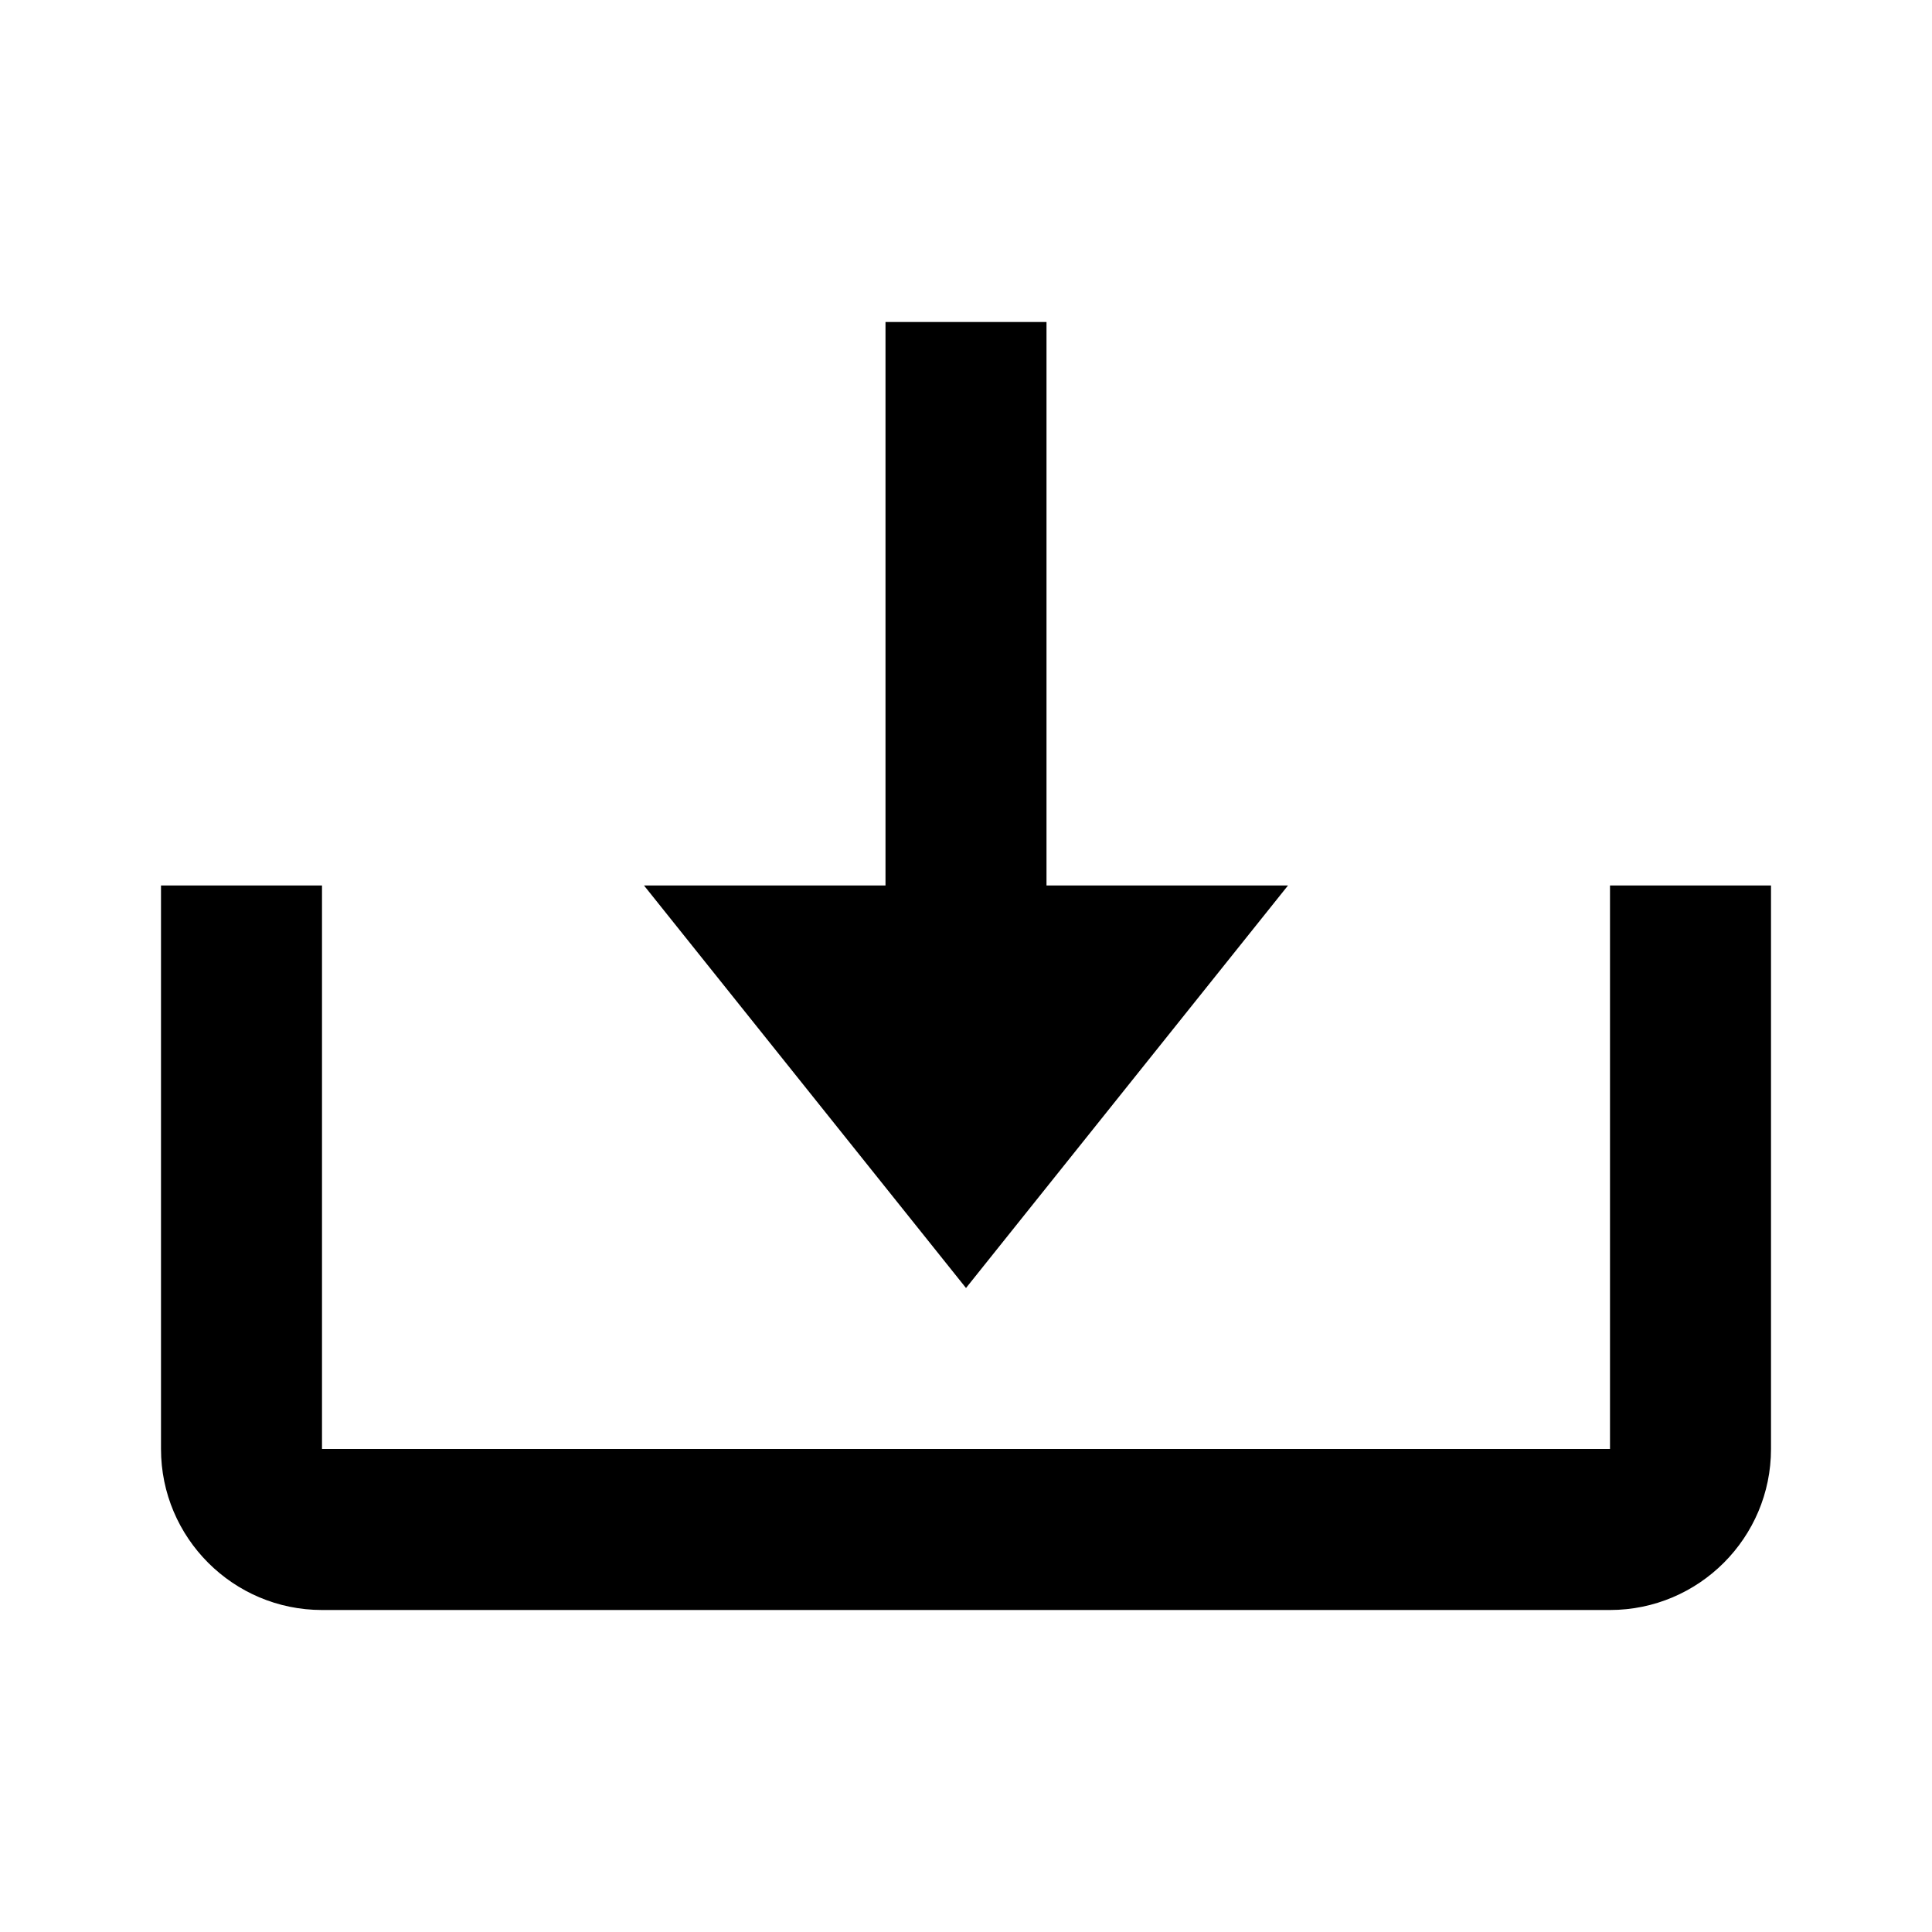
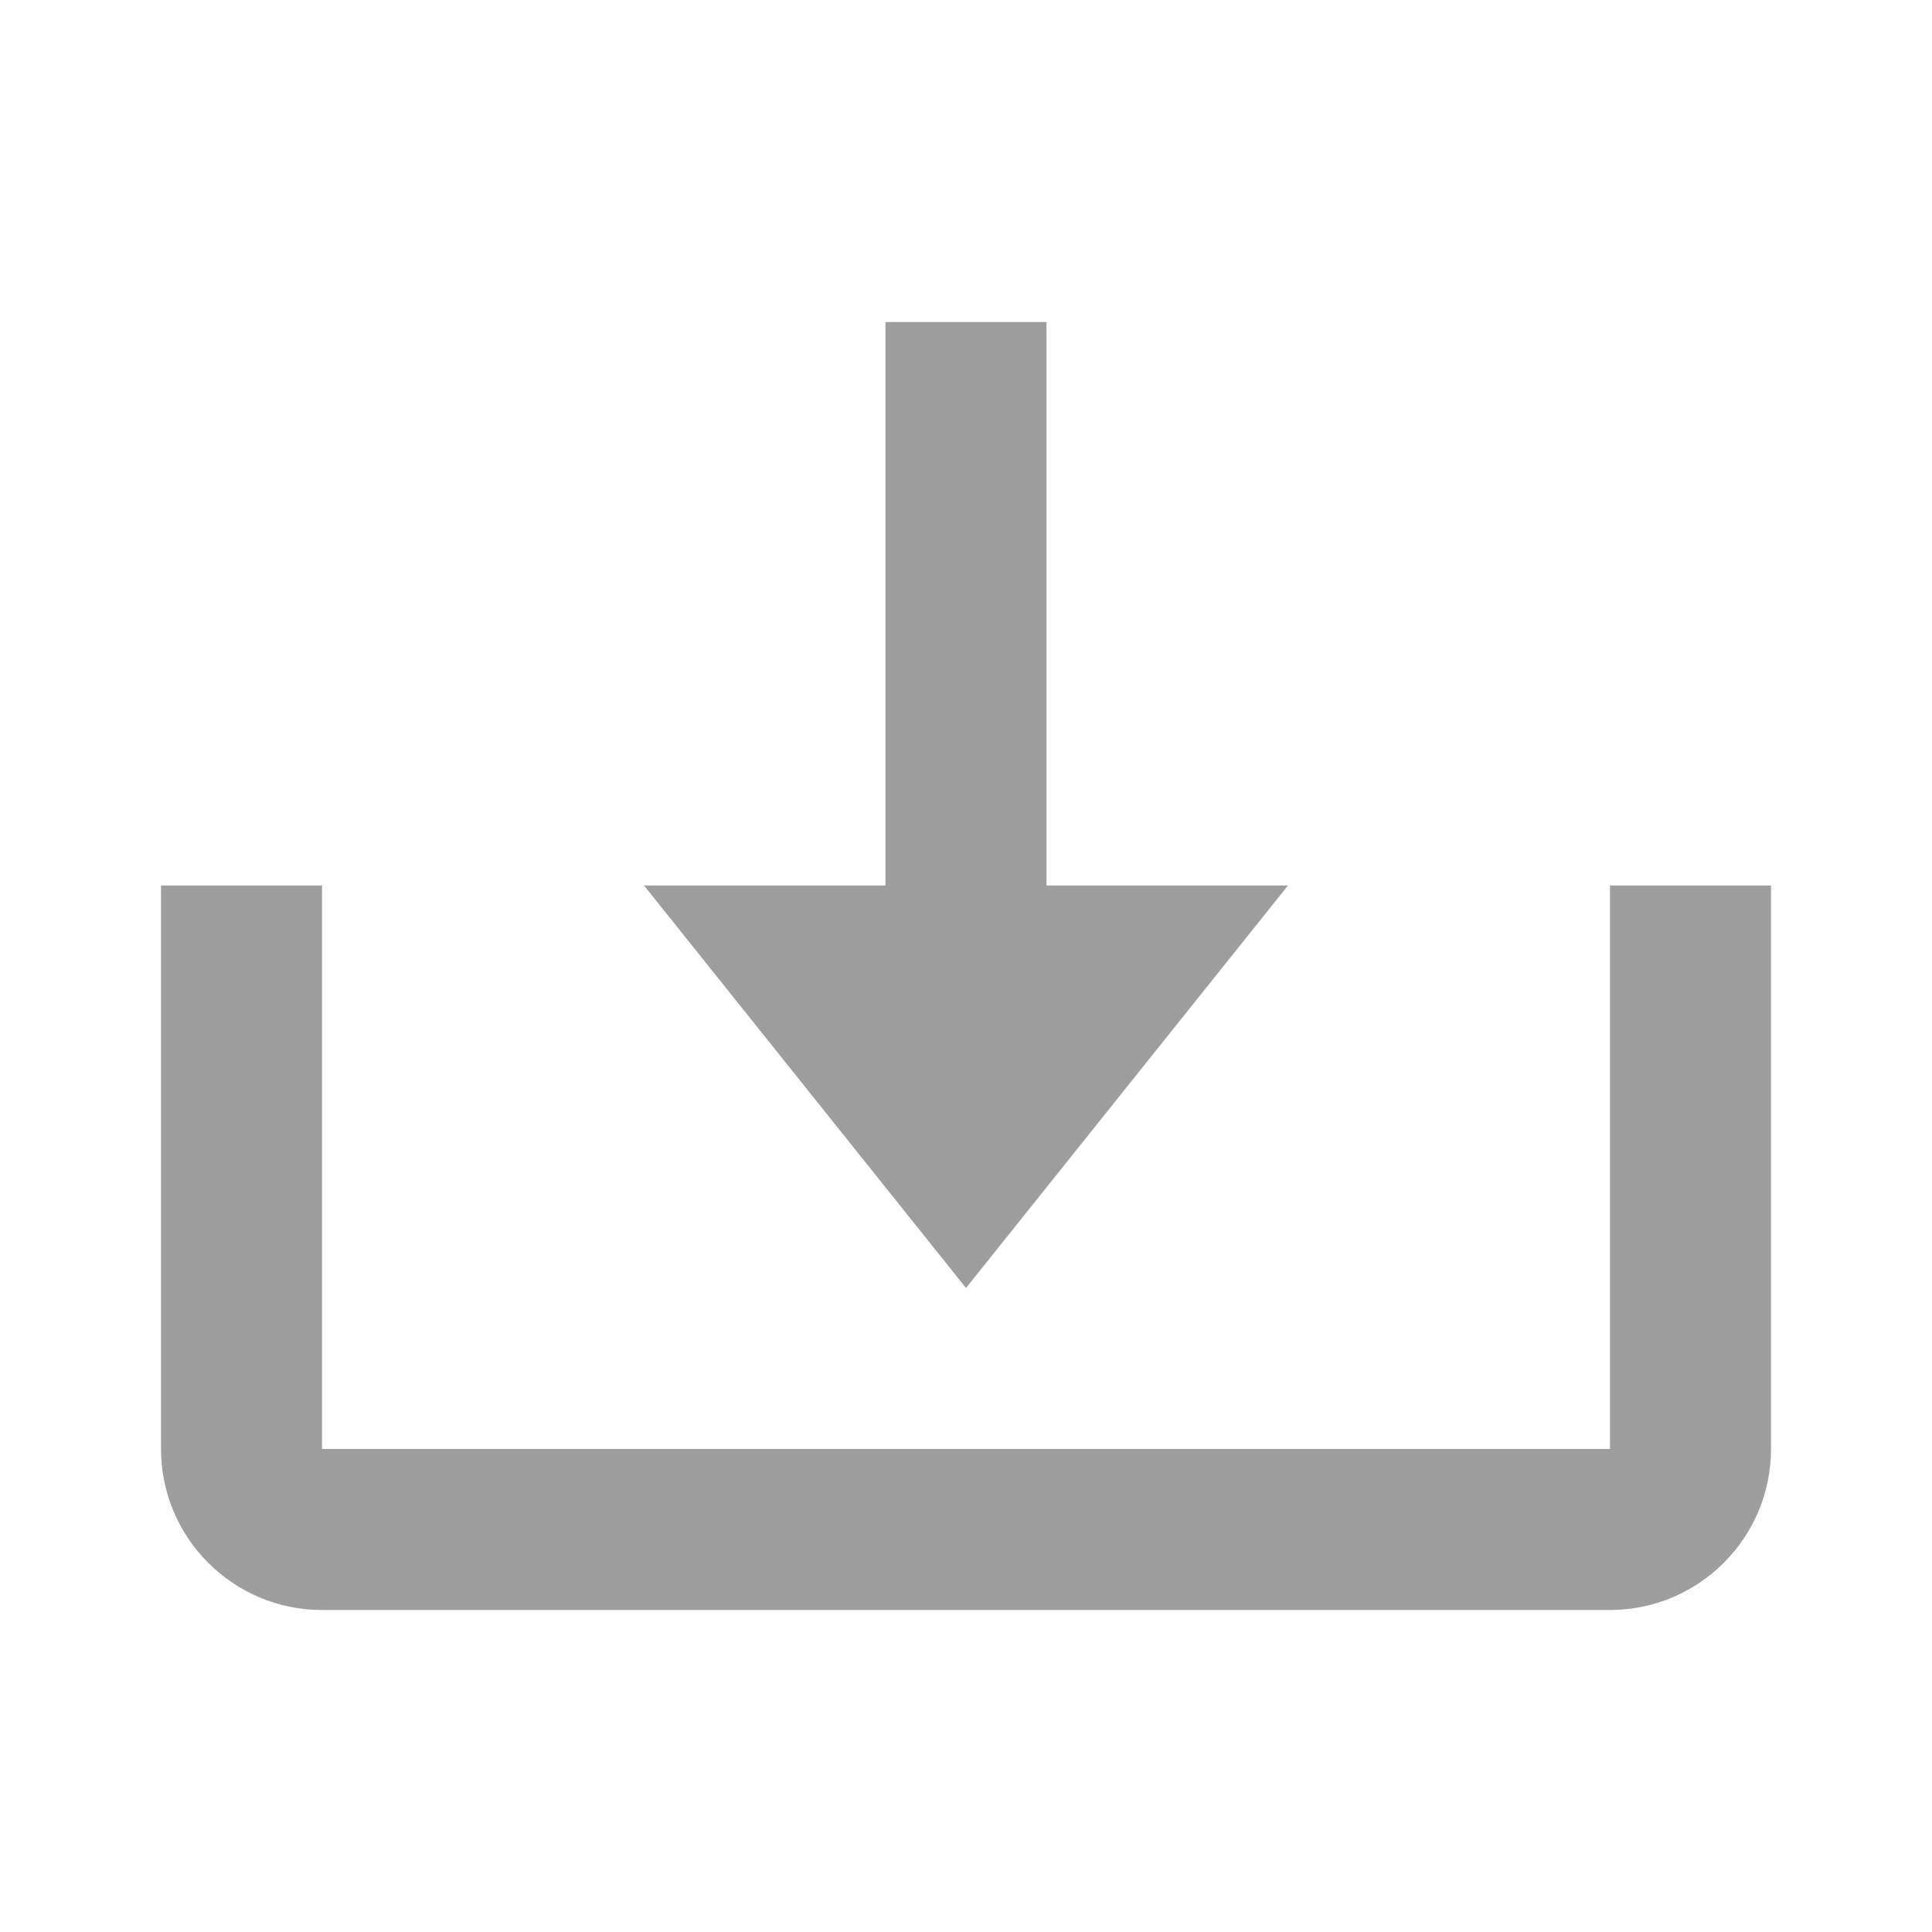
<svg xmlns="http://www.w3.org/2000/svg" width="24" height="24" viewBox="0 0 24 24">
-   <path d="m12 16 4-5h-3V4h-2v7H8z" />
-   <path d="M20 18H4v-7H2v7c0 1.103.897 2 2 2h16c1.103 0 2-.897 2-2v-7h-2v7z" />
+   <path fill="#9e9e9e" d="m12 16 4-5h-3V4h-2v7H8z" />
+   <path fill="#9e9e9e" d="M20 18H4v-7H2v7c0 1.103.897 2 2 2h16c1.103 0 2-.897 2-2v-7h-2v7z" />
</svg>
